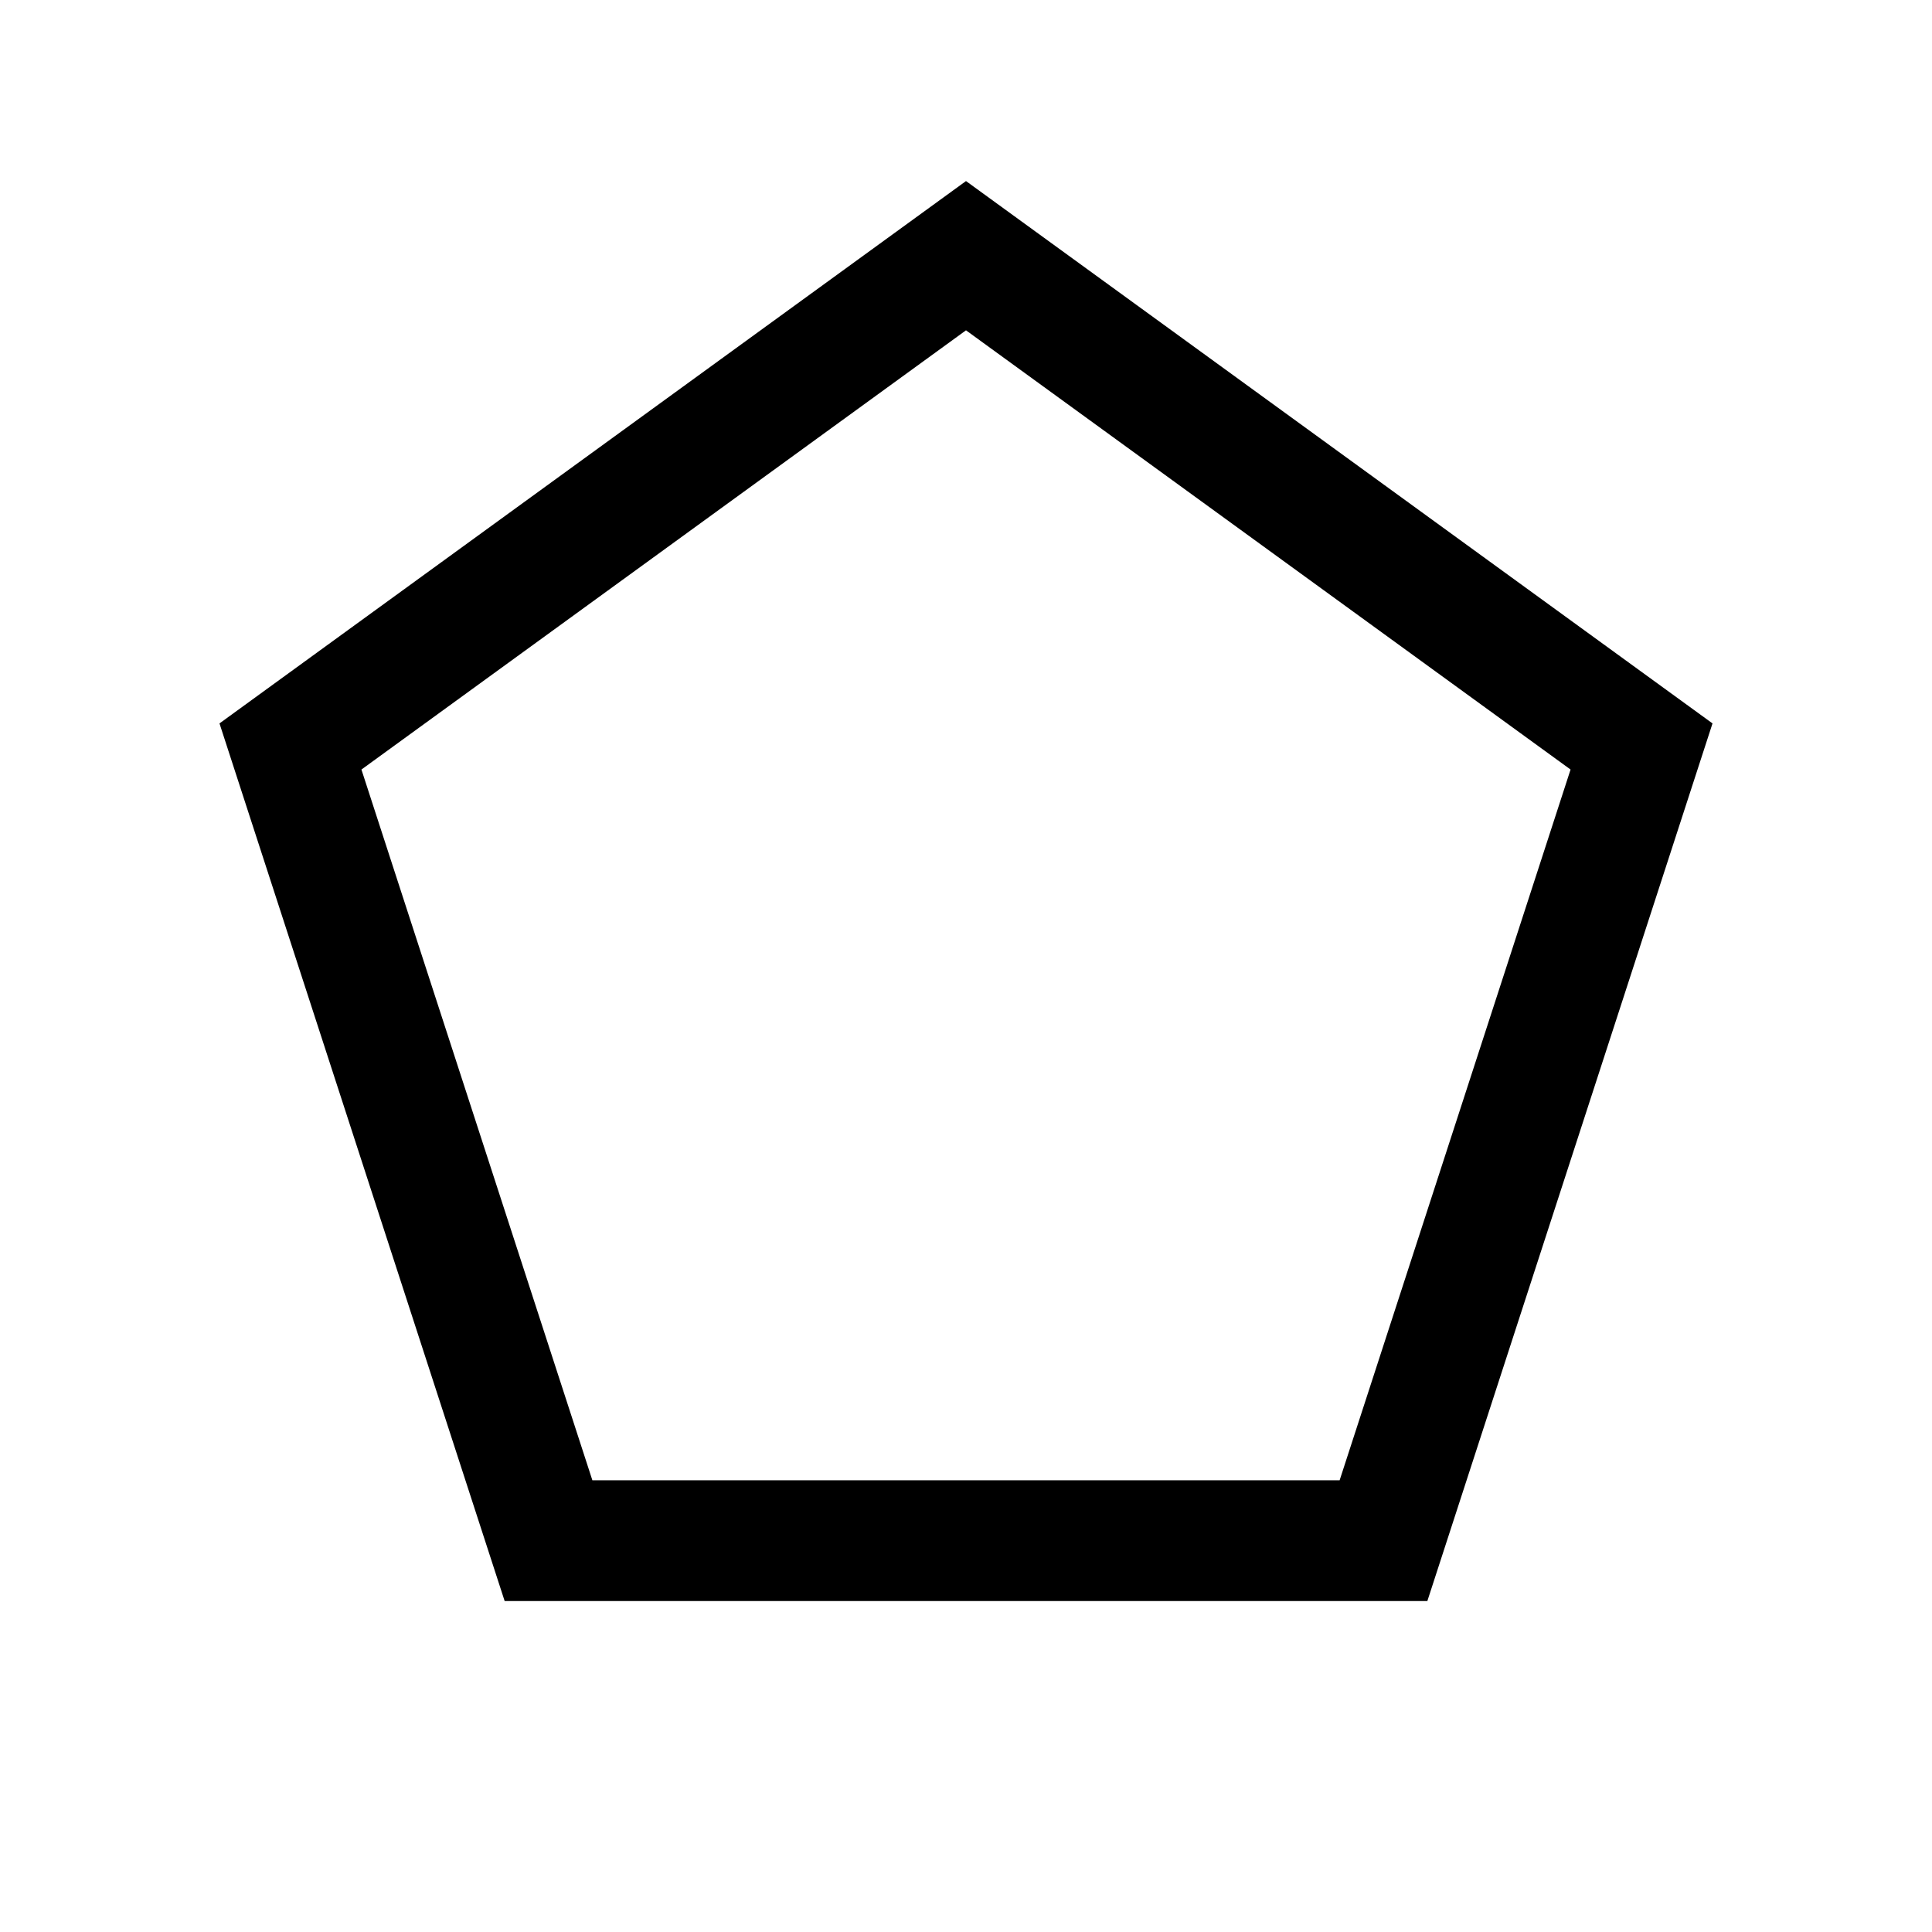
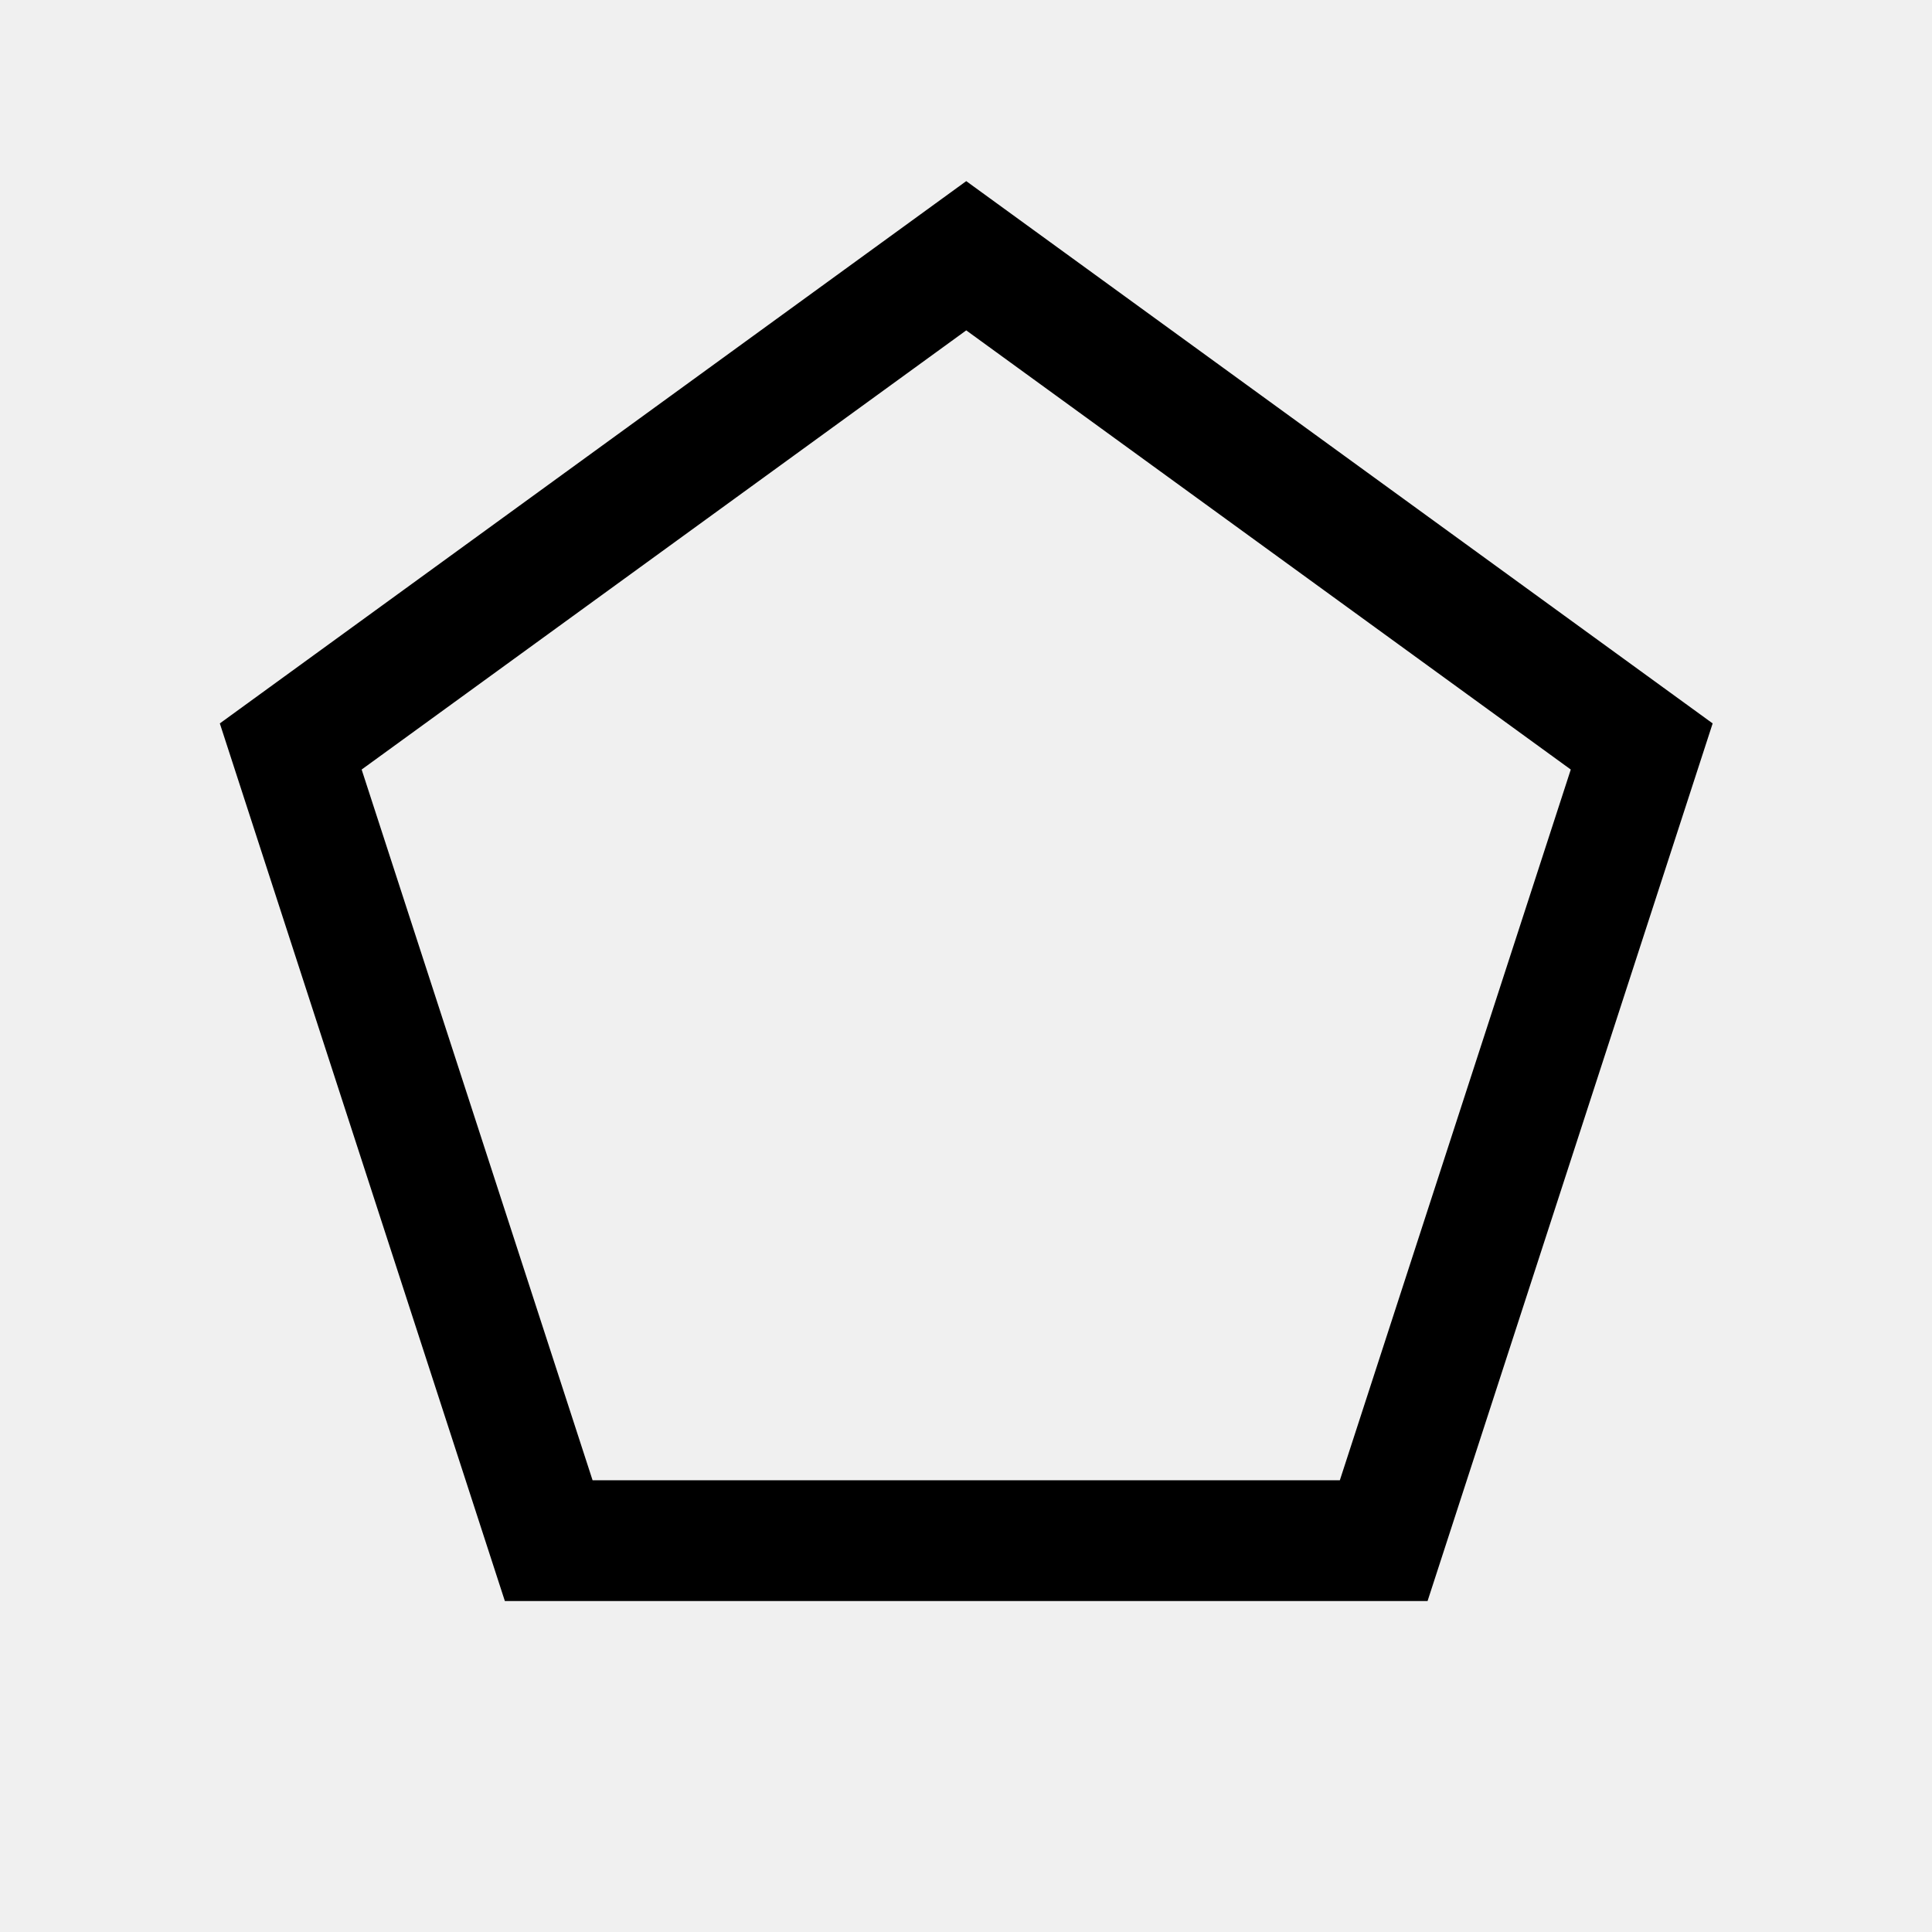
- <svg xmlns="http://www.w3.org/2000/svg" width="32" height="32" viewBox="0 0 32 32" fill="none">
-   <rect width="32" height="32" fill="white" />
-   <path d="M27.189 12.364L22.915 25.518H9.085L4.811 12.364L16 4.235L27.189 12.364Z" stroke="black" stroke-width="2" />
+ <svg xmlns="http://www.w3.org/2000/svg" width="32" height="32" fill="currentColor" viewBox="0 0 32 32">
+   <path d="m28.367 11.982-4.722 14.536H8.362L3.641 11.982 16.004 3l12.363 8.982Zm-22.377.764 3.825 11.772h12.377l3.825-11.772-10.013-7.274L5.99 12.746Z" />
</svg>
